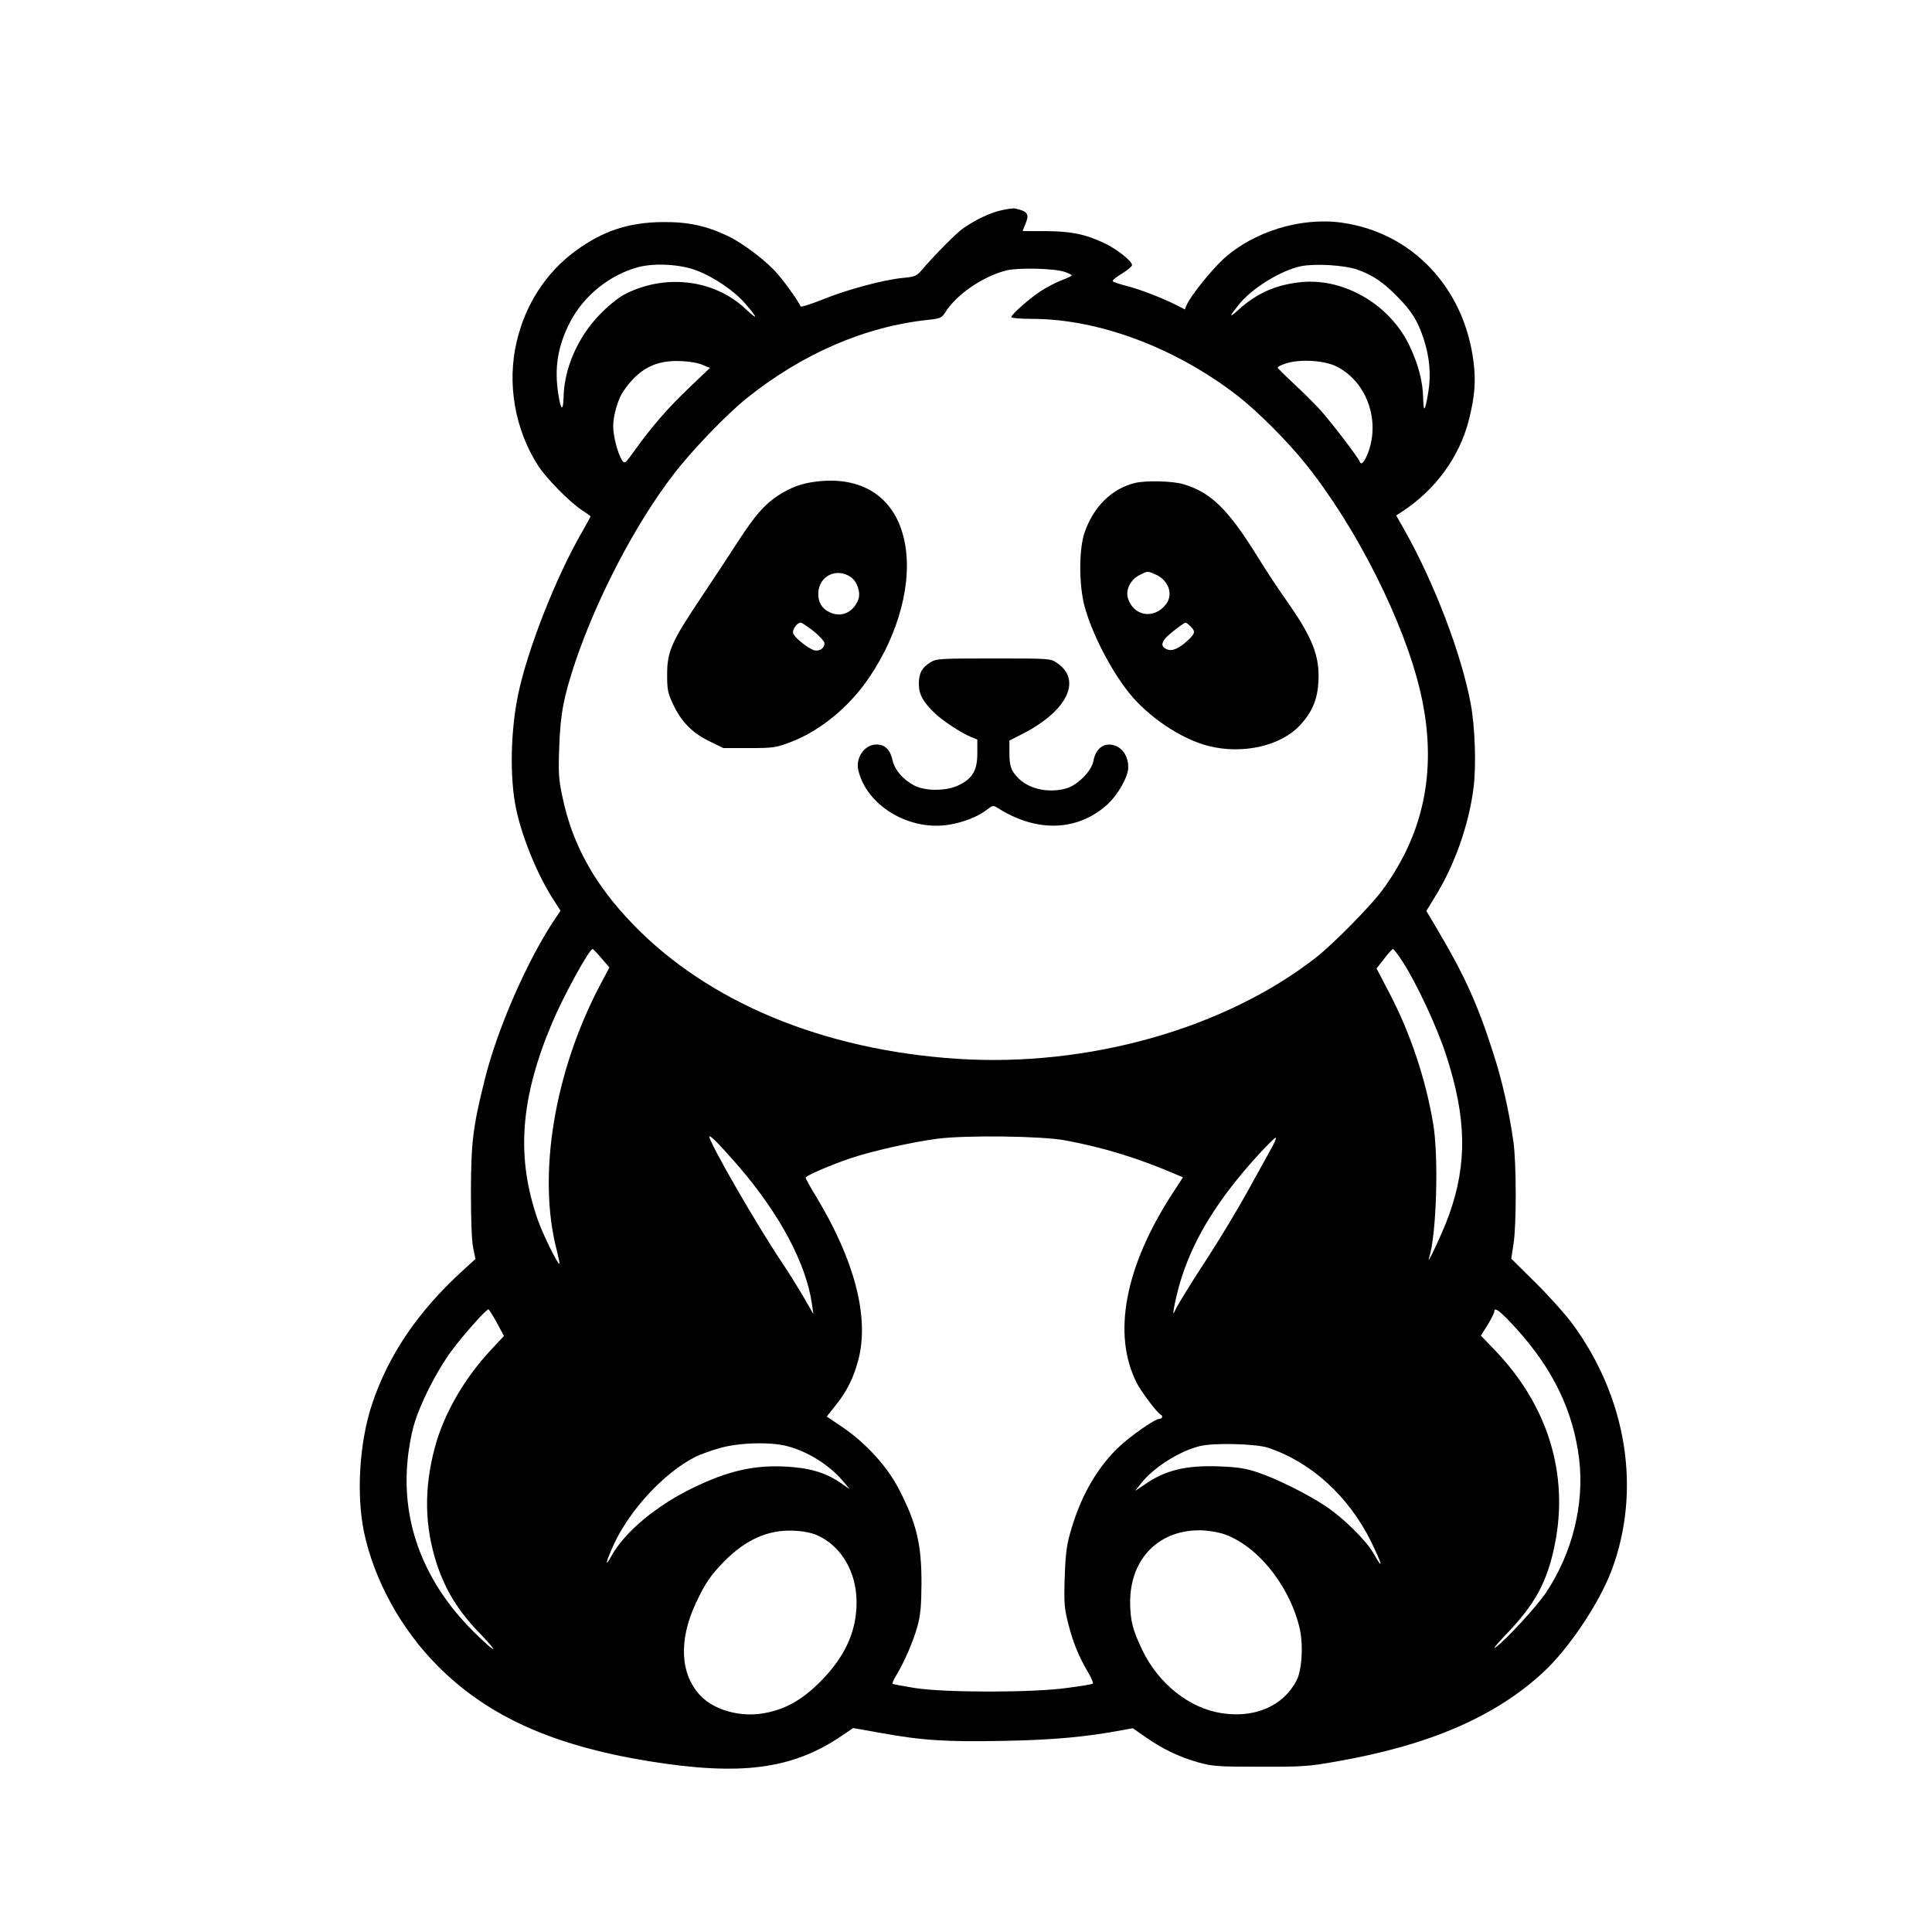
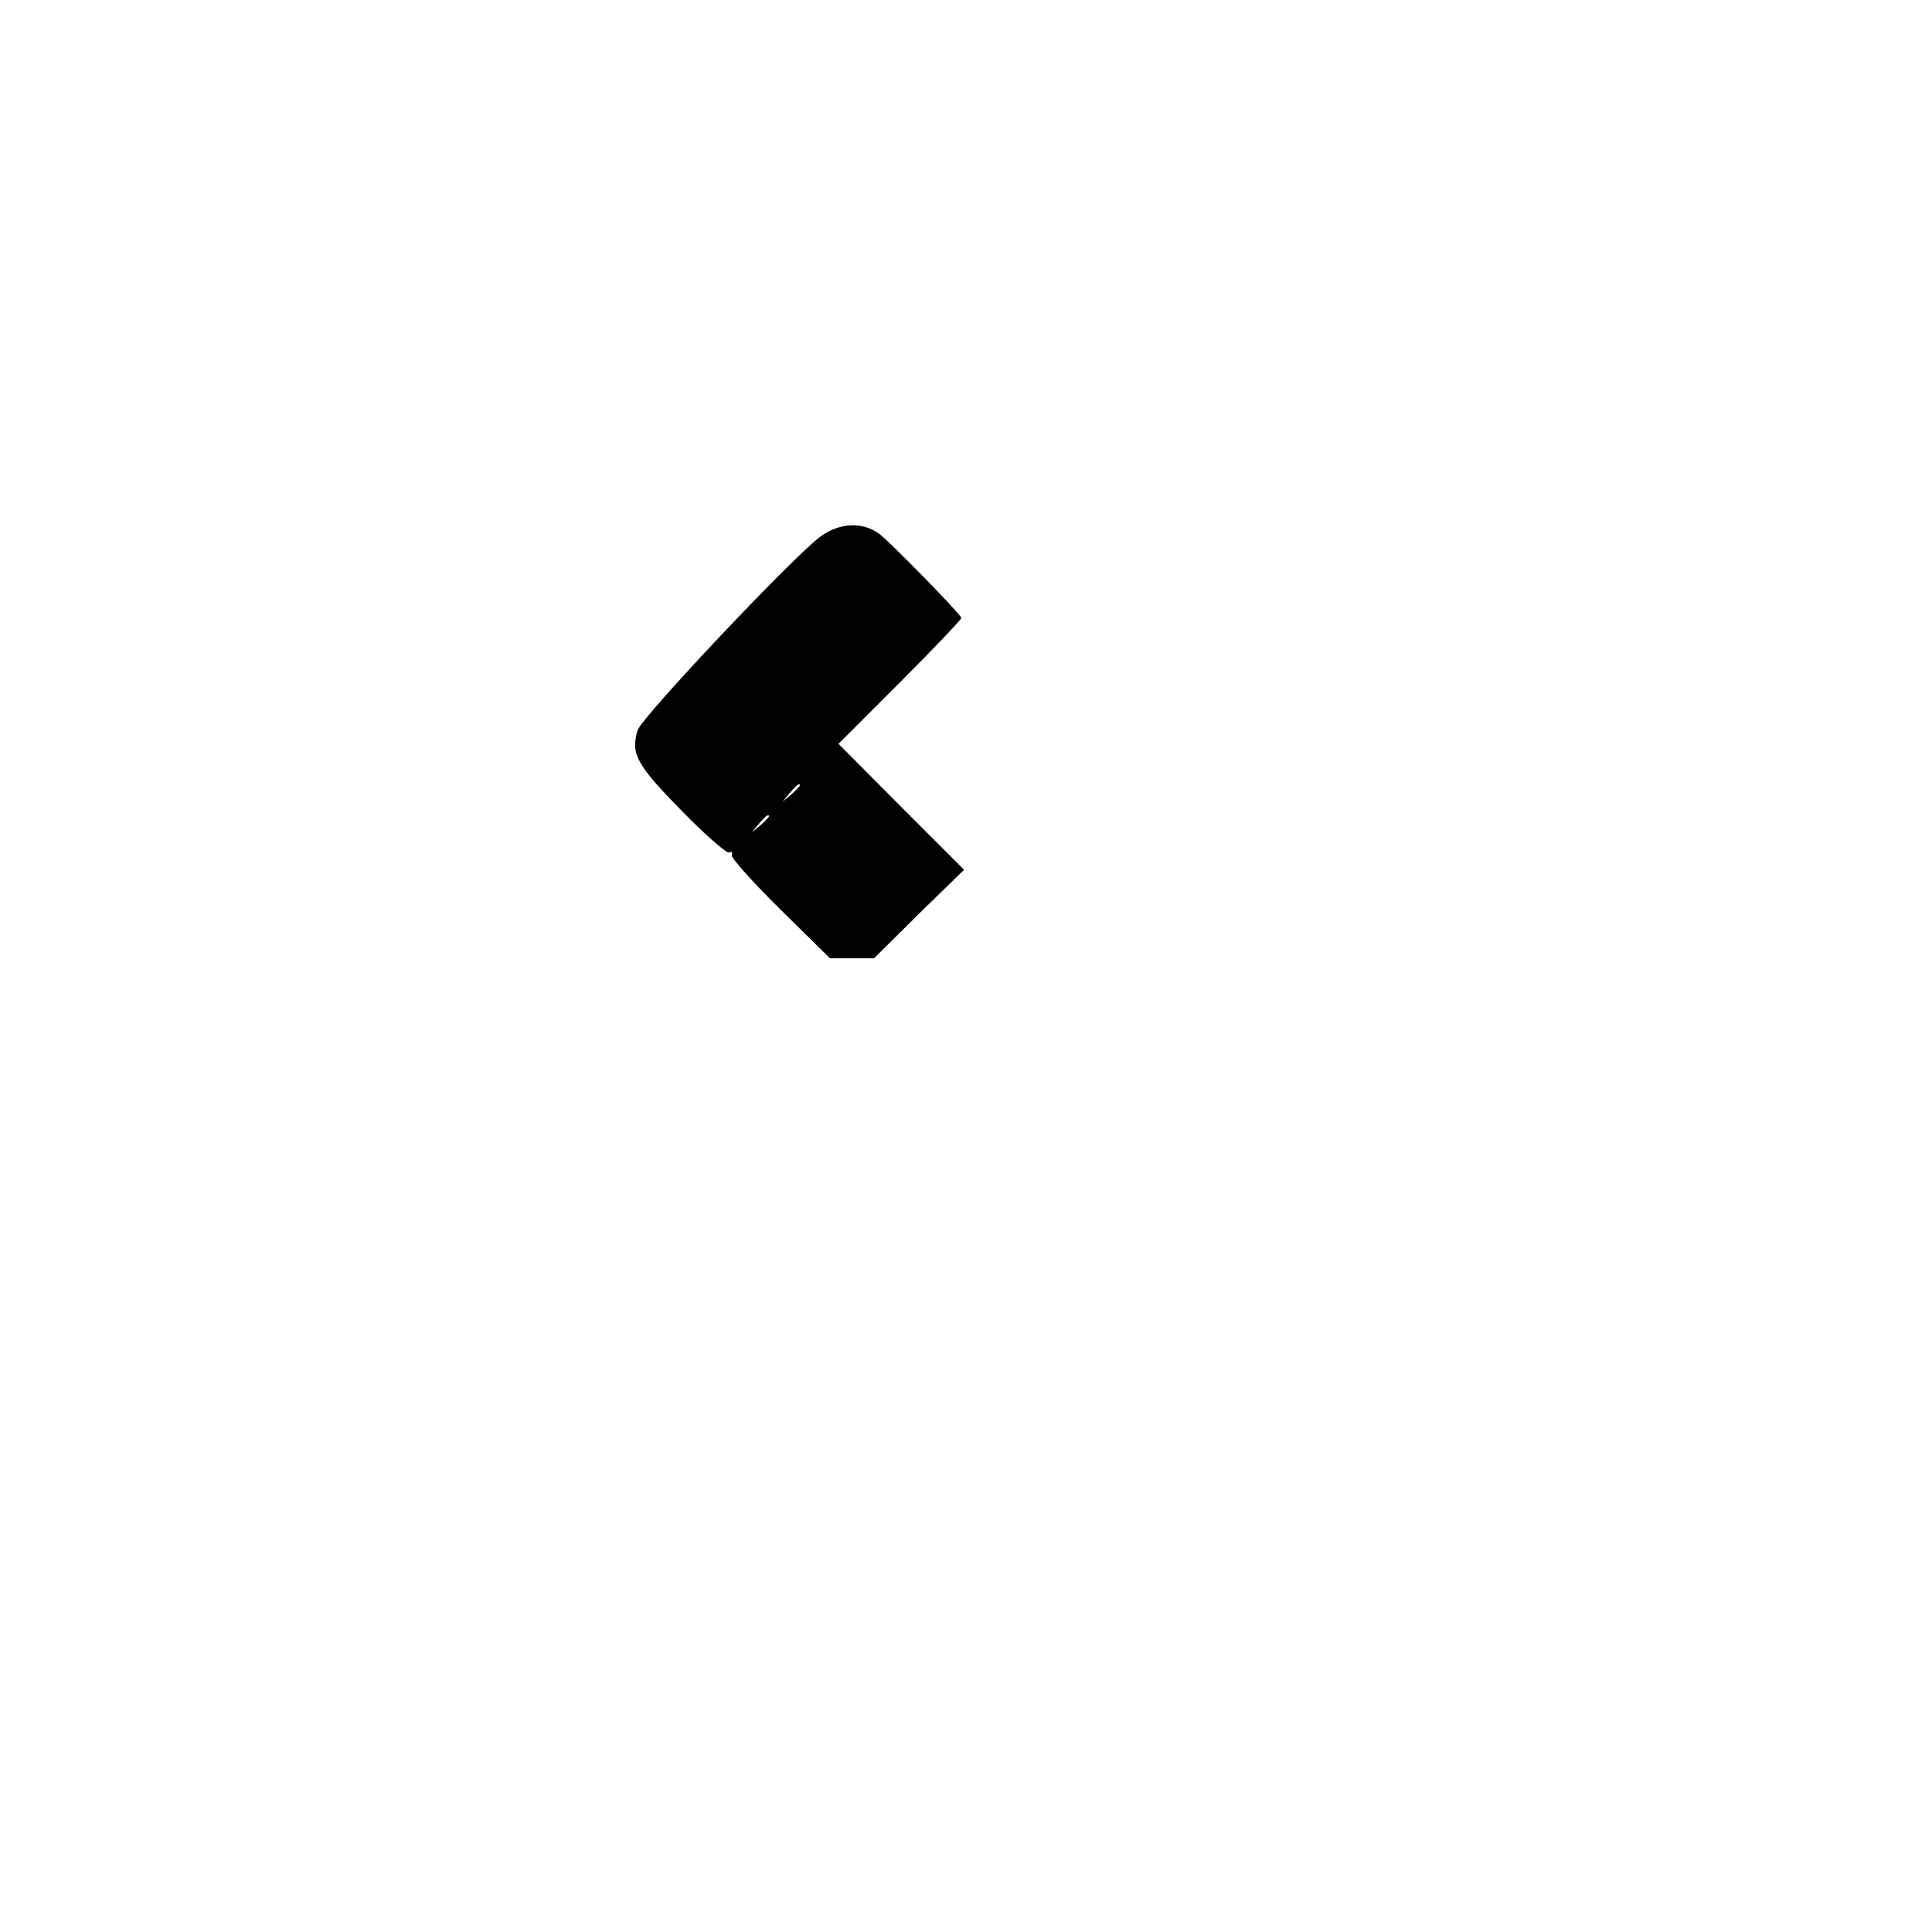
- <svg xmlns="http://www.w3.org/2000/svg" version="1.0" width="1024pt" height="1024pt" viewBox="0 0 1024 1024" preserveAspectRatio="xMidYMid meet">
-   <g transform="translate(0,1024) scale(0.1,-0.1)" stroke="none">
-     <path d="M5310 9126 c-58 -12 -137 -49 -205 -96 -37 -26 -151 -141 -220 -222 -28 -32 -36 -35 -100 -41 -102 -10 -293 -61 -424 -114 -63 -25 -116 -42 -118 -37 -7 21 -76 119 -120 170 -57 68 -182 163 -265 203 -114 54 -209 75 -343 74 -182 -1 -321 -47 -466 -154 -155 -114 -264 -282 -310 -478 -53 -221 -11 -466 113 -659 43 -67 168 -194 231 -235 26 -17 47 -32 47 -34 0 -2 -20 -39 -44 -81 -140 -241 -291 -627 -340 -864 -40 -194 -45 -440 -11 -603 32 -153 113 -352 200 -486 l36 -56 -31 -46 c-144 -214 -306 -584 -371 -850 -63 -252 -72 -332 -73 -592 0 -148 4 -263 12 -299 l12 -59 -67 -61 c-237 -216 -395 -448 -482 -711 -66 -200 -83 -474 -42 -674 54 -256 196 -515 391 -711 265 -266 608 -421 1115 -504 492 -80 765 -44 1028 135 l59 40 141 -25 c224 -41 352 -49 656 -43 262 5 432 20 630 57 l55 10 72 -50 c91 -63 176 -103 279 -132 73 -20 102 -22 325 -22 225 -1 258 2 405 28 491 86 840 237 1095 473 136 126 298 368 363 543 158 424 79 913 -210 1305 -37 50 -124 147 -195 217 l-128 127 12 78 c16 102 15 424 0 538 -23 162 -60 328 -108 475 -82 257 -152 411 -296 654 l-58 98 44 72 c104 165 182 386 206 580 15 115 8 321 -14 441 -48 264 -195 649 -355 931 l-41 72 28 18 c179 116 307 291 357 487 32 126 38 207 25 309 -49 394 -327 687 -700 738 -216 30 -467 -48 -626 -193 -67 -62 -178 -201 -195 -245 l-9 -22 -49 25 c-74 37 -190 82 -262 100 -35 9 -67 20 -71 24 -5 4 17 22 47 40 30 18 55 39 55 46 0 21 -79 84 -146 116 -102 48 -176 63 -311 64 -68 0 -123 0 -123 1 0 1 7 18 15 37 22 53 13 67 -55 82 -8 2 -40 -2 -70 -9z m-1617 -320 c90 -34 199 -108 256 -174 71 -83 71 -93 -1 -26 -167 155 -428 184 -641 72 -34 -19 -86 -61 -131 -108 -115 -120 -186 -284 -189 -436 -2 -75 -14 -70 -27 12 -23 142 -5 258 62 388 73 140 213 252 364 291 88 22 222 14 307 -19z m3501 5 c80 -28 139 -68 212 -143 77 -78 107 -127 139 -222 32 -96 41 -193 25 -286 -17 -102 -25 -111 -27 -30 -2 90 -25 177 -73 279 -103 215 -343 357 -570 336 -135 -13 -239 -58 -338 -149 -50 -45 -48 -35 6 32 70 86 222 179 327 201 76 15 230 6 299 -18z m-1551 -12 c20 -7 37 -15 37 -19 0 -3 -23 -14 -50 -24 -28 -10 -77 -36 -111 -57 -63 -41 -159 -126 -159 -140 0 -5 48 -9 108 -9 355 0 761 -152 1092 -408 106 -83 262 -238 361 -362 269 -335 523 -840 608 -1210 91 -394 24 -742 -203 -1049 -60 -82 -260 -285 -351 -356 -484 -378 -1209 -582 -1901 -537 -712 47 -1321 300 -1721 715 -204 212 -321 424 -373 678 -19 90 -21 124 -16 259 6 174 23 265 84 448 114 339 318 732 519 994 95 125 280 318 388 405 296 238 630 383 967 418 62 7 69 10 88 39 58 94 198 191 325 223 61 15 253 11 308 -8z m-1919 -493 l39 -16 -106 -101 c-113 -107 -200 -207 -290 -332 -55 -77 -56 -77 -71 -55 -22 35 -46 127 -46 178 0 57 25 144 53 185 81 120 173 168 307 161 41 -1 93 -10 114 -20z m3361 -9 c162 -82 235 -294 161 -469 -18 -41 -32 -54 -39 -35 -9 24 -157 217 -211 276 -30 33 -92 94 -138 137 -46 42 -84 81 -86 85 -2 4 18 15 45 23 74 24 204 16 268 -17z m-3897 -3136 l42 -49 -50 -94 c-242 -460 -332 -1005 -230 -1401 10 -40 17 -73 15 -75 -7 -8 -86 152 -114 231 -117 334 -94 645 76 1047 60 142 195 388 214 390 3 0 24 -22 47 -49z m4248 -21 c73 -113 181 -345 228 -490 109 -333 114 -577 16 -850 -31 -87 -125 -288 -105 -225 39 122 51 535 21 710 -40 237 -120 476 -229 686 l-71 136 40 51 c21 28 42 51 47 52 4 0 28 -31 53 -70z m-3520 -1083 c219 -255 358 -517 388 -732 l7 -50 -51 89 c-29 49 -82 135 -119 190 -131 195 -381 629 -381 661 0 14 56 -43 156 -158z m1729 139 c204 -38 384 -93 587 -180 l38 -16 -54 -83 c-254 -390 -322 -749 -191 -1007 24 -47 110 -161 127 -168 13 -6 9 -22 -6 -22 -26 0 -166 -99 -229 -162 -116 -117 -197 -266 -249 -458 -15 -54 -22 -116 -25 -225 -4 -135 -2 -159 20 -245 26 -100 55 -171 106 -257 17 -29 27 -54 23 -57 -5 -3 -64 -13 -133 -22 -180 -26 -648 -26 -809 -1 -63 10 -117 20 -119 23 -3 2 5 21 18 42 44 72 92 184 113 260 17 61 21 107 22 227 1 209 -26 321 -118 499 -62 122 -176 247 -301 332 l-83 56 46 58 c61 75 97 149 122 245 58 225 -21 527 -224 862 -31 51 -56 96 -56 101 0 10 129 66 238 103 113 38 330 87 465 104 152 19 547 14 672 -9z m1096 -38 c-16 -29 -73 -132 -126 -228 -53 -96 -145 -249 -204 -340 -105 -161 -172 -270 -185 -300 -21 -51 11 103 40 189 69 209 193 407 393 629 51 56 97 102 102 102 5 0 -4 -24 -20 -52z m-4108 -928 l38 -71 -69 -74 c-142 -152 -249 -338 -297 -516 -59 -220 -55 -420 11 -621 47 -140 114 -249 229 -367 109 -114 83 -106 -35 11 -260 258 -382 571 -350 905 5 61 21 148 35 194 33 113 121 285 198 389 63 85 183 220 196 220 3 0 23 -32 44 -70z m5402 -30 c197 -217 304 -439 335 -695 28 -237 -36 -496 -175 -705 -49 -74 -217 -256 -269 -292 -17 -12 11 22 61 74 150 157 213 273 253 468 77 375 -35 741 -318 1035 l-73 76 36 57 c19 32 35 63 35 70 0 28 32 3 115 -88z m-3862 -625 c111 -29 228 -103 300 -191 l31 -37 -54 37 c-79 53 -165 77 -291 83 -165 8 -303 -24 -484 -112 -195 -94 -363 -234 -433 -360 -38 -68 -33 -40 8 52 84 187 270 388 437 472 23 11 79 32 125 45 101 30 269 35 361 11z m2547 -8 c229 -76 428 -257 547 -498 60 -122 68 -160 13 -62 -39 68 -160 188 -254 250 -97 65 -265 148 -360 179 -64 22 -107 28 -207 32 -173 6 -282 -20 -390 -95 l-52 -35 27 35 c66 86 202 174 314 202 73 19 297 13 362 -8z m-2389 -464 c128 -57 209 -195 209 -355 0 -155 -61 -288 -189 -418 -99 -100 -189 -151 -305 -171 -124 -21 -260 17 -333 93 -108 113 -117 294 -25 491 50 106 78 147 149 220 115 117 235 170 368 164 52 -2 96 -11 126 -24z m2147 9 c177 -56 350 -263 408 -492 23 -89 16 -229 -14 -287 -70 -135 -221 -201 -398 -173 -170 26 -332 155 -418 331 -53 110 -65 158 -66 255 -1 226 145 381 362 383 38 1 91 -7 126 -17z" />
-     <path d="M4330 7688 c-80 -9 -139 -31 -207 -75 -71 -47 -121 -104 -210 -241 -41 -64 -131 -200 -199 -302 -156 -233 -178 -284 -178 -405 0 -80 3 -97 31 -157 43 -92 100 -151 191 -196 l76 -37 135 0 c125 0 142 2 214 29 145 53 288 164 393 302 167 223 255 504 225 724 -34 255 -210 389 -471 358z m180 -507 c34 -24 53 -82 39 -119 -26 -68 -90 -97 -152 -67 -41 19 -61 53 -60 101 3 91 97 138 173 85z m-197 -287 c31 -25 57 -54 57 -64 0 -25 -26 -43 -53 -37 -31 8 -106 67 -113 90 -6 19 20 57 40 57 6 0 37 -21 69 -46z" />
-     <path d="M6015 7680 c-122 -30 -218 -124 -266 -261 -31 -88 -31 -277 -1 -391 39 -144 137 -336 236 -460 102 -128 278 -246 422 -282 182 -46 386 1 487 113 63 69 90 135 95 229 7 135 -31 232 -168 427 -43 60 -113 166 -155 235 -157 253 -248 341 -394 384 -57 17 -201 20 -256 6z m108 -484 c71 -30 98 -107 56 -160 -62 -79 -169 -63 -200 31 -15 45 12 101 61 125 42 22 42 22 83 4z m187 -276 c27 -27 25 -37 -12 -72 -49 -46 -86 -62 -114 -49 -39 17 -29 46 34 95 31 25 60 45 65 46 4 0 16 -9 27 -20z" />
-     <path d="M4934 6731 c-48 -29 -64 -59 -64 -117 0 -55 24 -98 91 -160 40 -37 136 -100 185 -120 l34 -14 0 -73 c0 -89 -25 -133 -97 -168 -65 -33 -180 -33 -238 -2 -60 32 -102 82 -114 132 -12 57 -41 85 -85 85 -63 0 -112 -69 -97 -135 43 -189 270 -325 482 -290 77 13 149 41 198 78 33 25 35 26 60 10 205 -130 421 -124 579 18 58 53 112 148 112 199 0 52 -25 95 -65 112 -58 24 -108 -9 -120 -81 -10 -51 -82 -125 -141 -143 -91 -27 -196 -6 -254 51 -41 41 -50 64 -50 140 l0 62 73 37 c236 122 313 285 178 375 -33 23 -39 23 -335 23 -279 0 -303 -1 -332 -19z" />
+ <svg xmlns="http://www.w3.org/2000/svg" version="1.0" width="500pt" height="500pt" viewBox="0 0 500 500" preserveAspectRatio="xMidYMid meet">
+   <g transform="translate(0,500) scale(0.1,-0.1)" fill="#000000" stroke="none">
+     <path d="M2124 3612 c-72 -53 -464 -469 -474 -502 -18 -61 -3 -89 114 -208 60 -62 116 -110 122 -108 8 3 11 0 8 -8 -2 -6 54 -69 125 -139 l129 -127 57 0 57 0 116 115 117 114 -163 163 -162 163 160 160 c88 88 159 163 158 166 -6 14 -183 195 -212 217 -43 32 -102 30 -152 -6z m-54 -645 c0 -2 -10 -12 -22 -23 l-23 -19 19 23 c18 21 26 27 26 19z m-80 -80 c0 -2 -10 -12 -22 -23 l-23 -19 19 23 c18 21 26 27 26 19z" />
  </g>
</svg>
